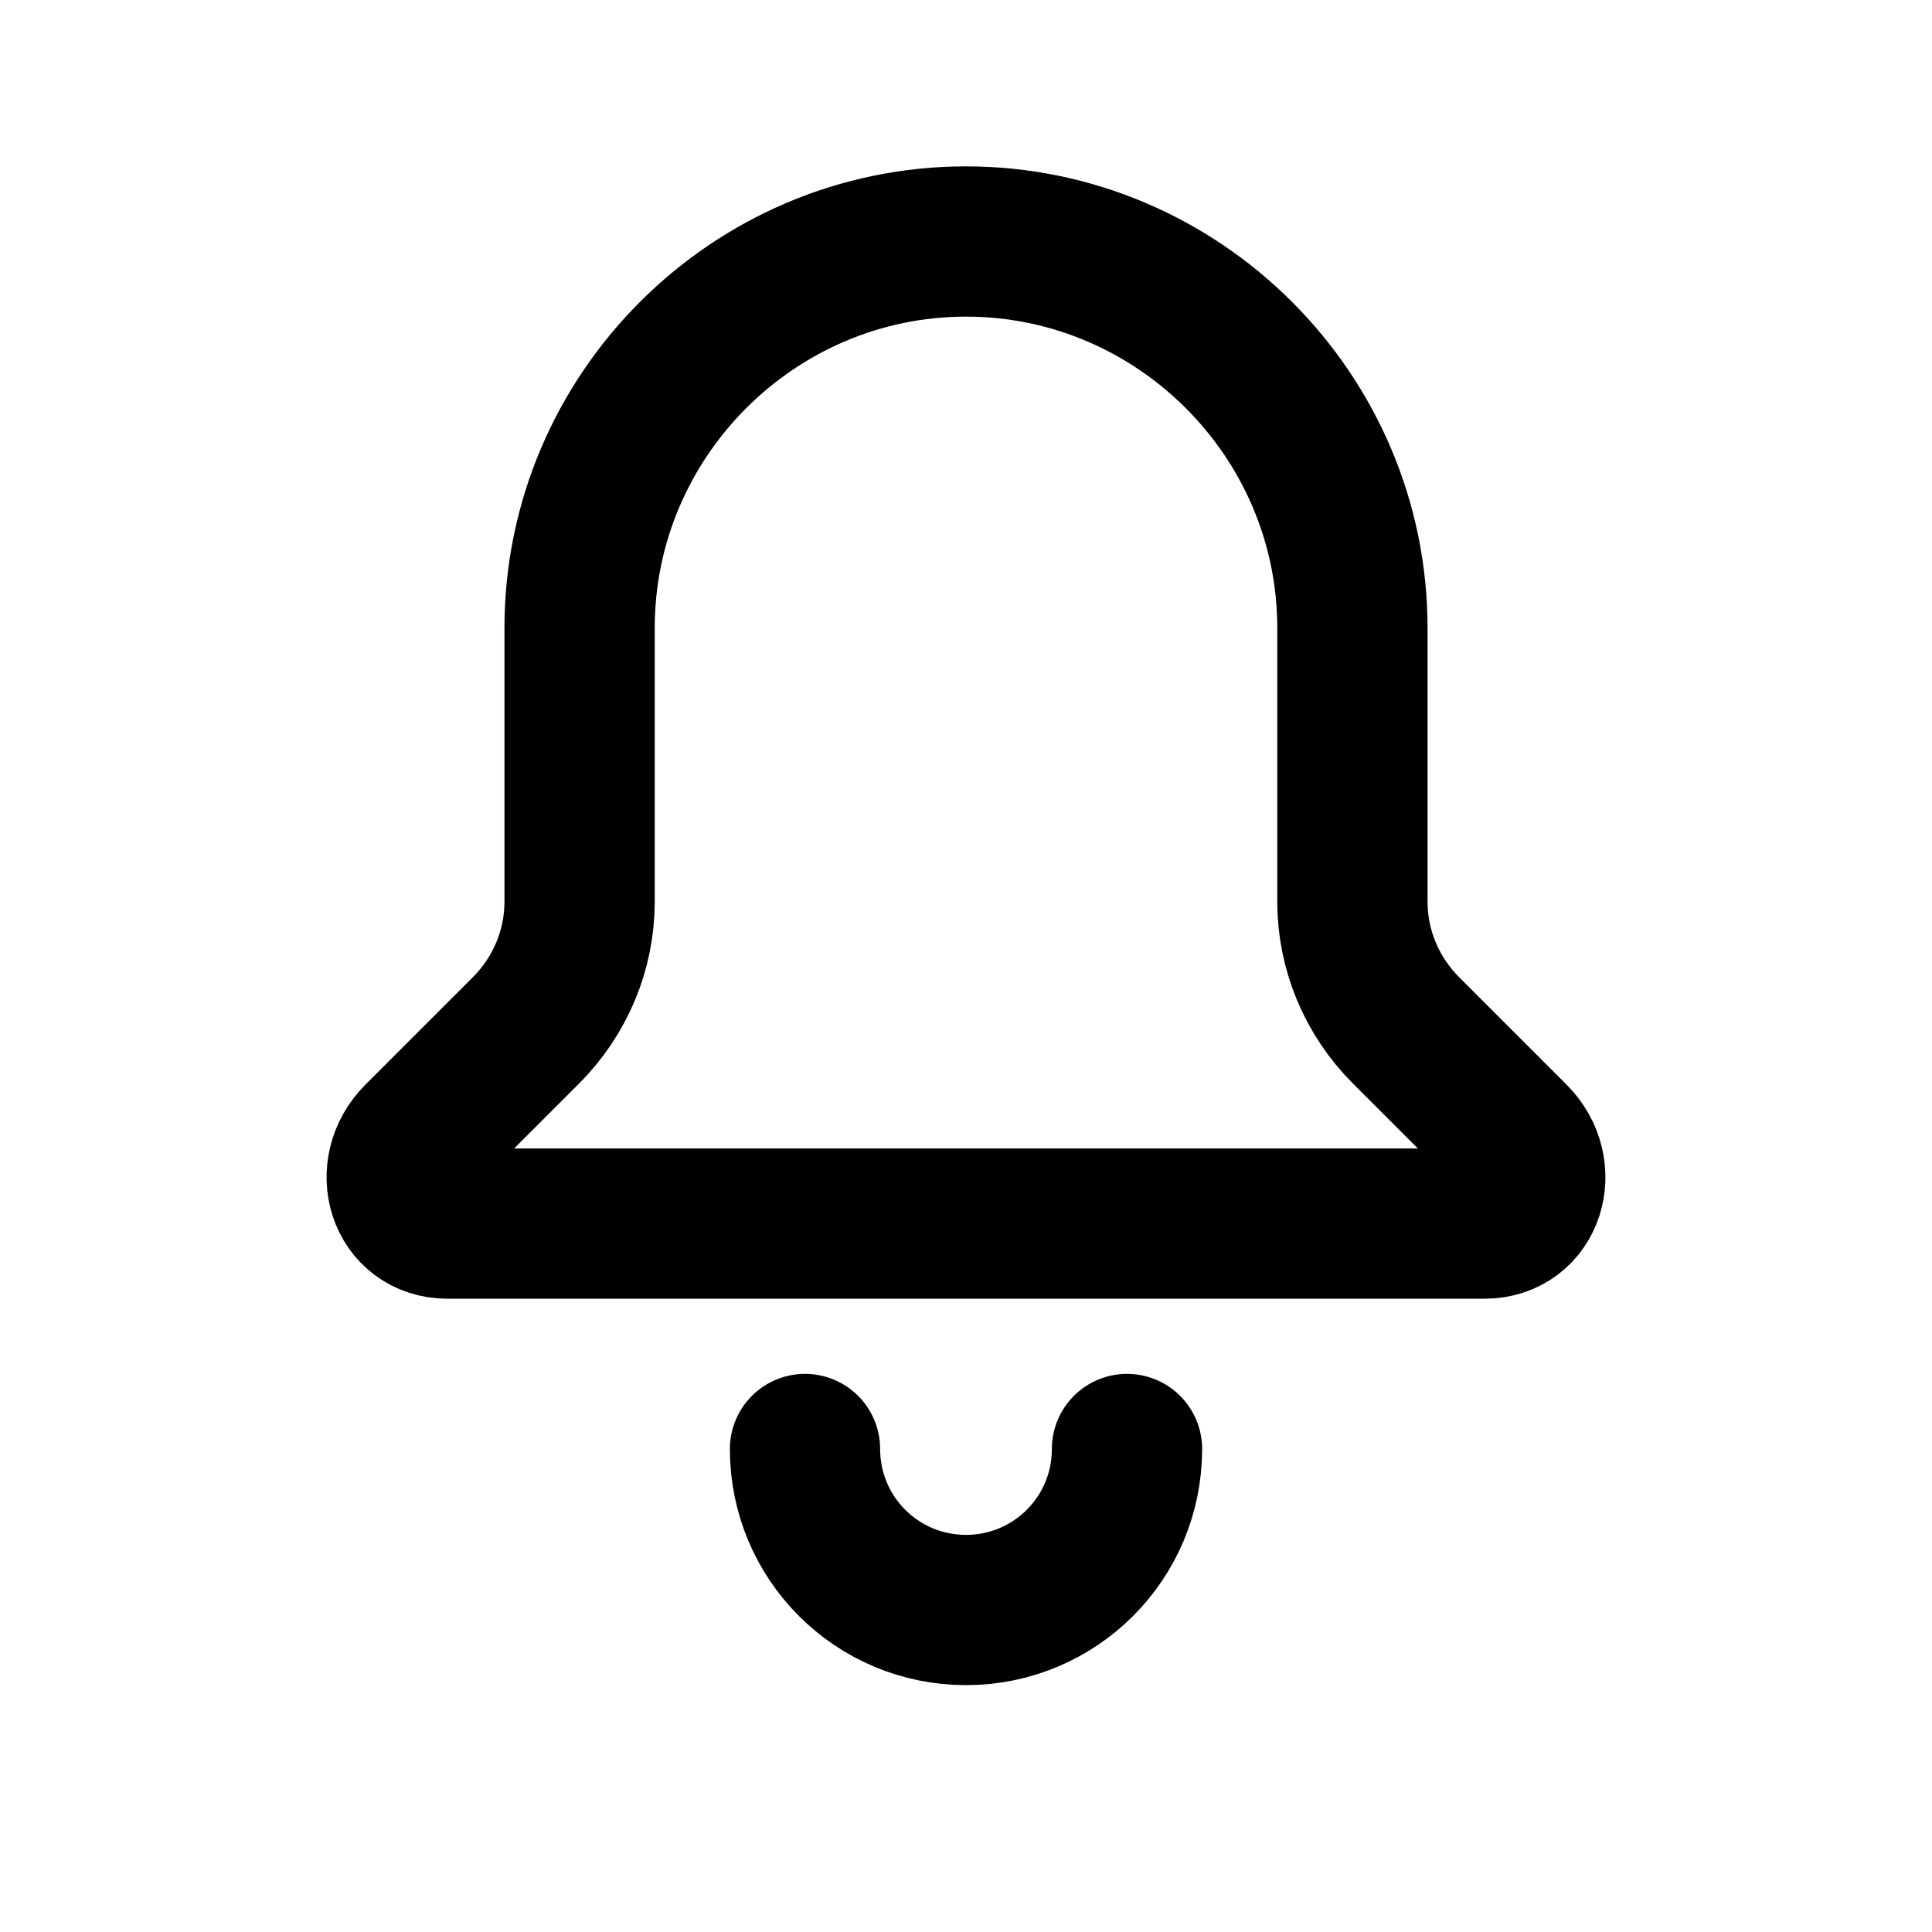
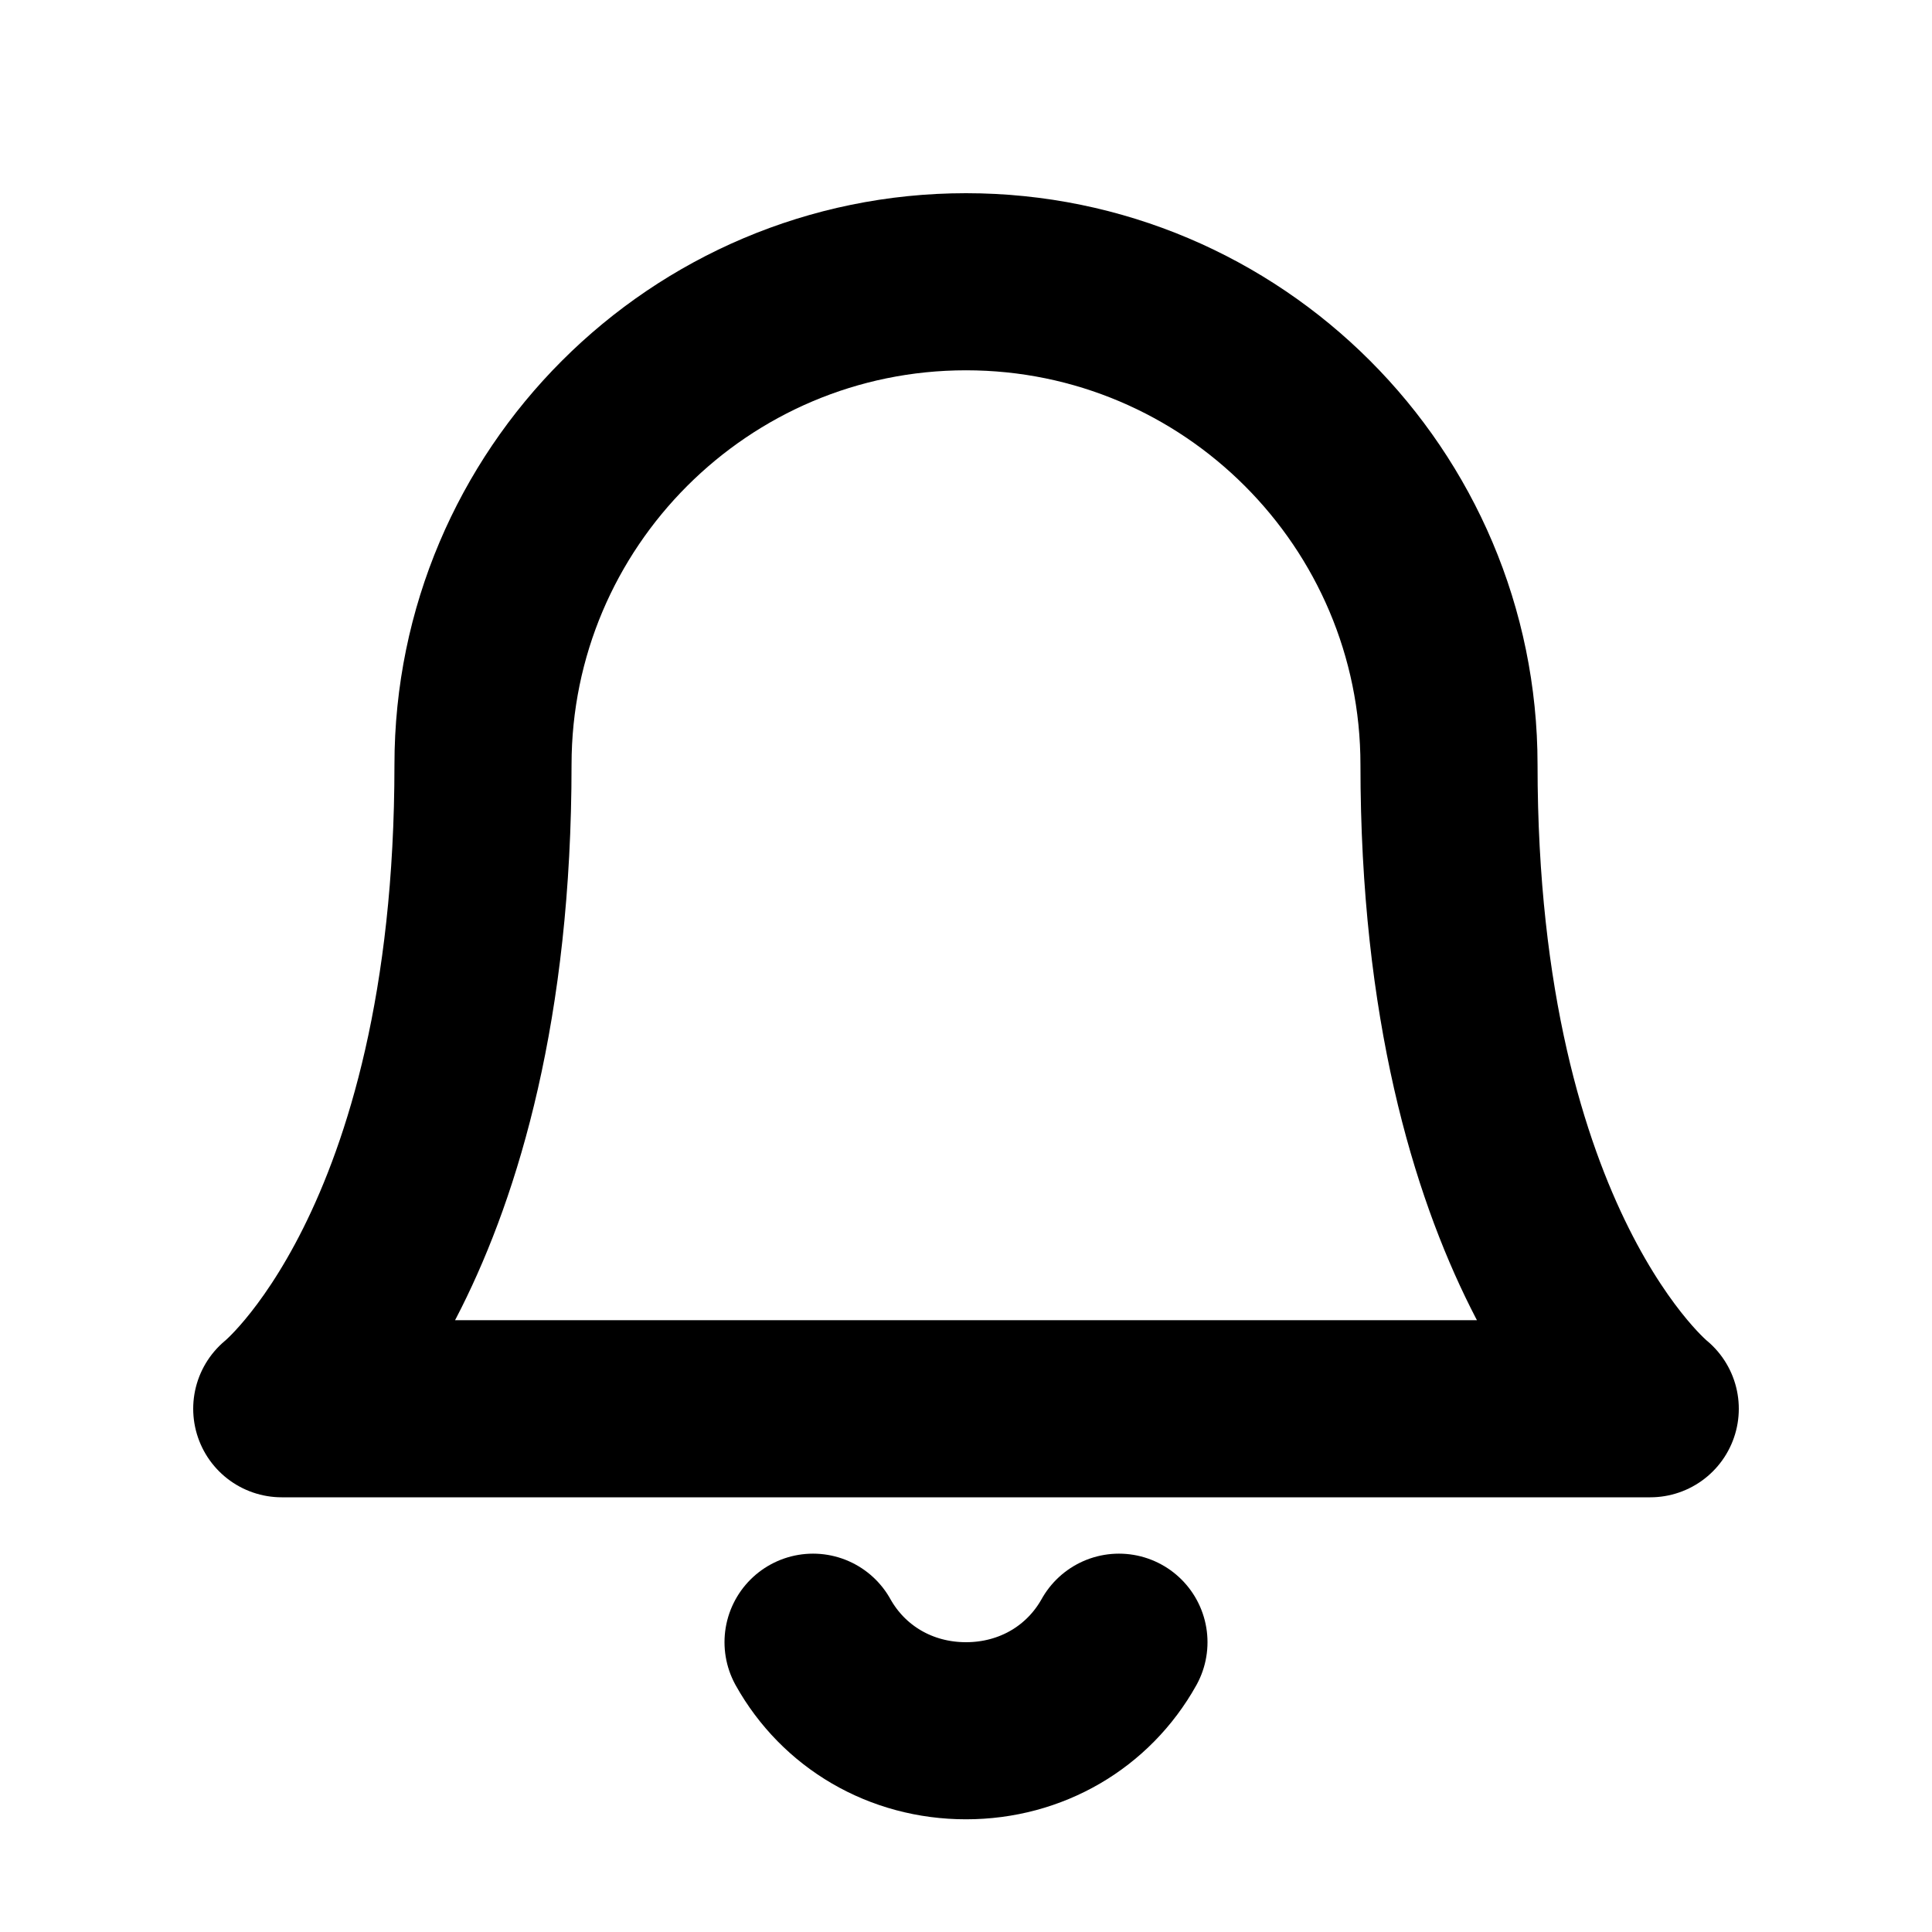
- <svg width="18" height="18" viewBox="0 0 18 18" fill="none">
-   <path d="M9 2.25C7.02 2.25 5.4 3.87 5.4 5.85V8.4C5.4 8.85 5.22 9.28 4.9 9.6L3.9 10.6C3.6 10.9 3.75 11.4 4.17 11.4H13.83C14.25 11.4 14.4 10.9 14.1 10.6L13.1 9.6C12.78 9.28 12.6 8.85 12.6 8.4V5.85C12.6 3.87 10.98 2.25 9 2.25Z" stroke="currentColor" stroke-width="1.4" stroke-linecap="round" stroke-linejoin="round" />
-   <path d="M7.5 13.5C7.5 14.33 8.17 15 9 15C9.83 15 10.5 14.33 10.5 13.5" stroke="currentColor" stroke-width="1.4" stroke-linecap="round" />
+ <svg width="18" height="18" viewBox="0 0 24 24" fill="none">
+   <path d="M6 9.5C6 6.19 8.69 3.5 12 3.5C15.31 3.5 18 6.19 18 9.5C18 15.5 20.5 17.5 20.5 17.5H3.5C3.5 17.5 6 15.5 6 9.5Z" stroke="currentColor" stroke-width="2.2" stroke-linecap="round" stroke-linejoin="round" />
+   <path d="M10.1 20.4C10.48 21.08 11.19 21.5 12 21.5C12.81 21.5 13.52 21.08 13.9 20.4" stroke="currentColor" stroke-width="2.2" stroke-linecap="round" stroke-linejoin="round" />
</svg>
